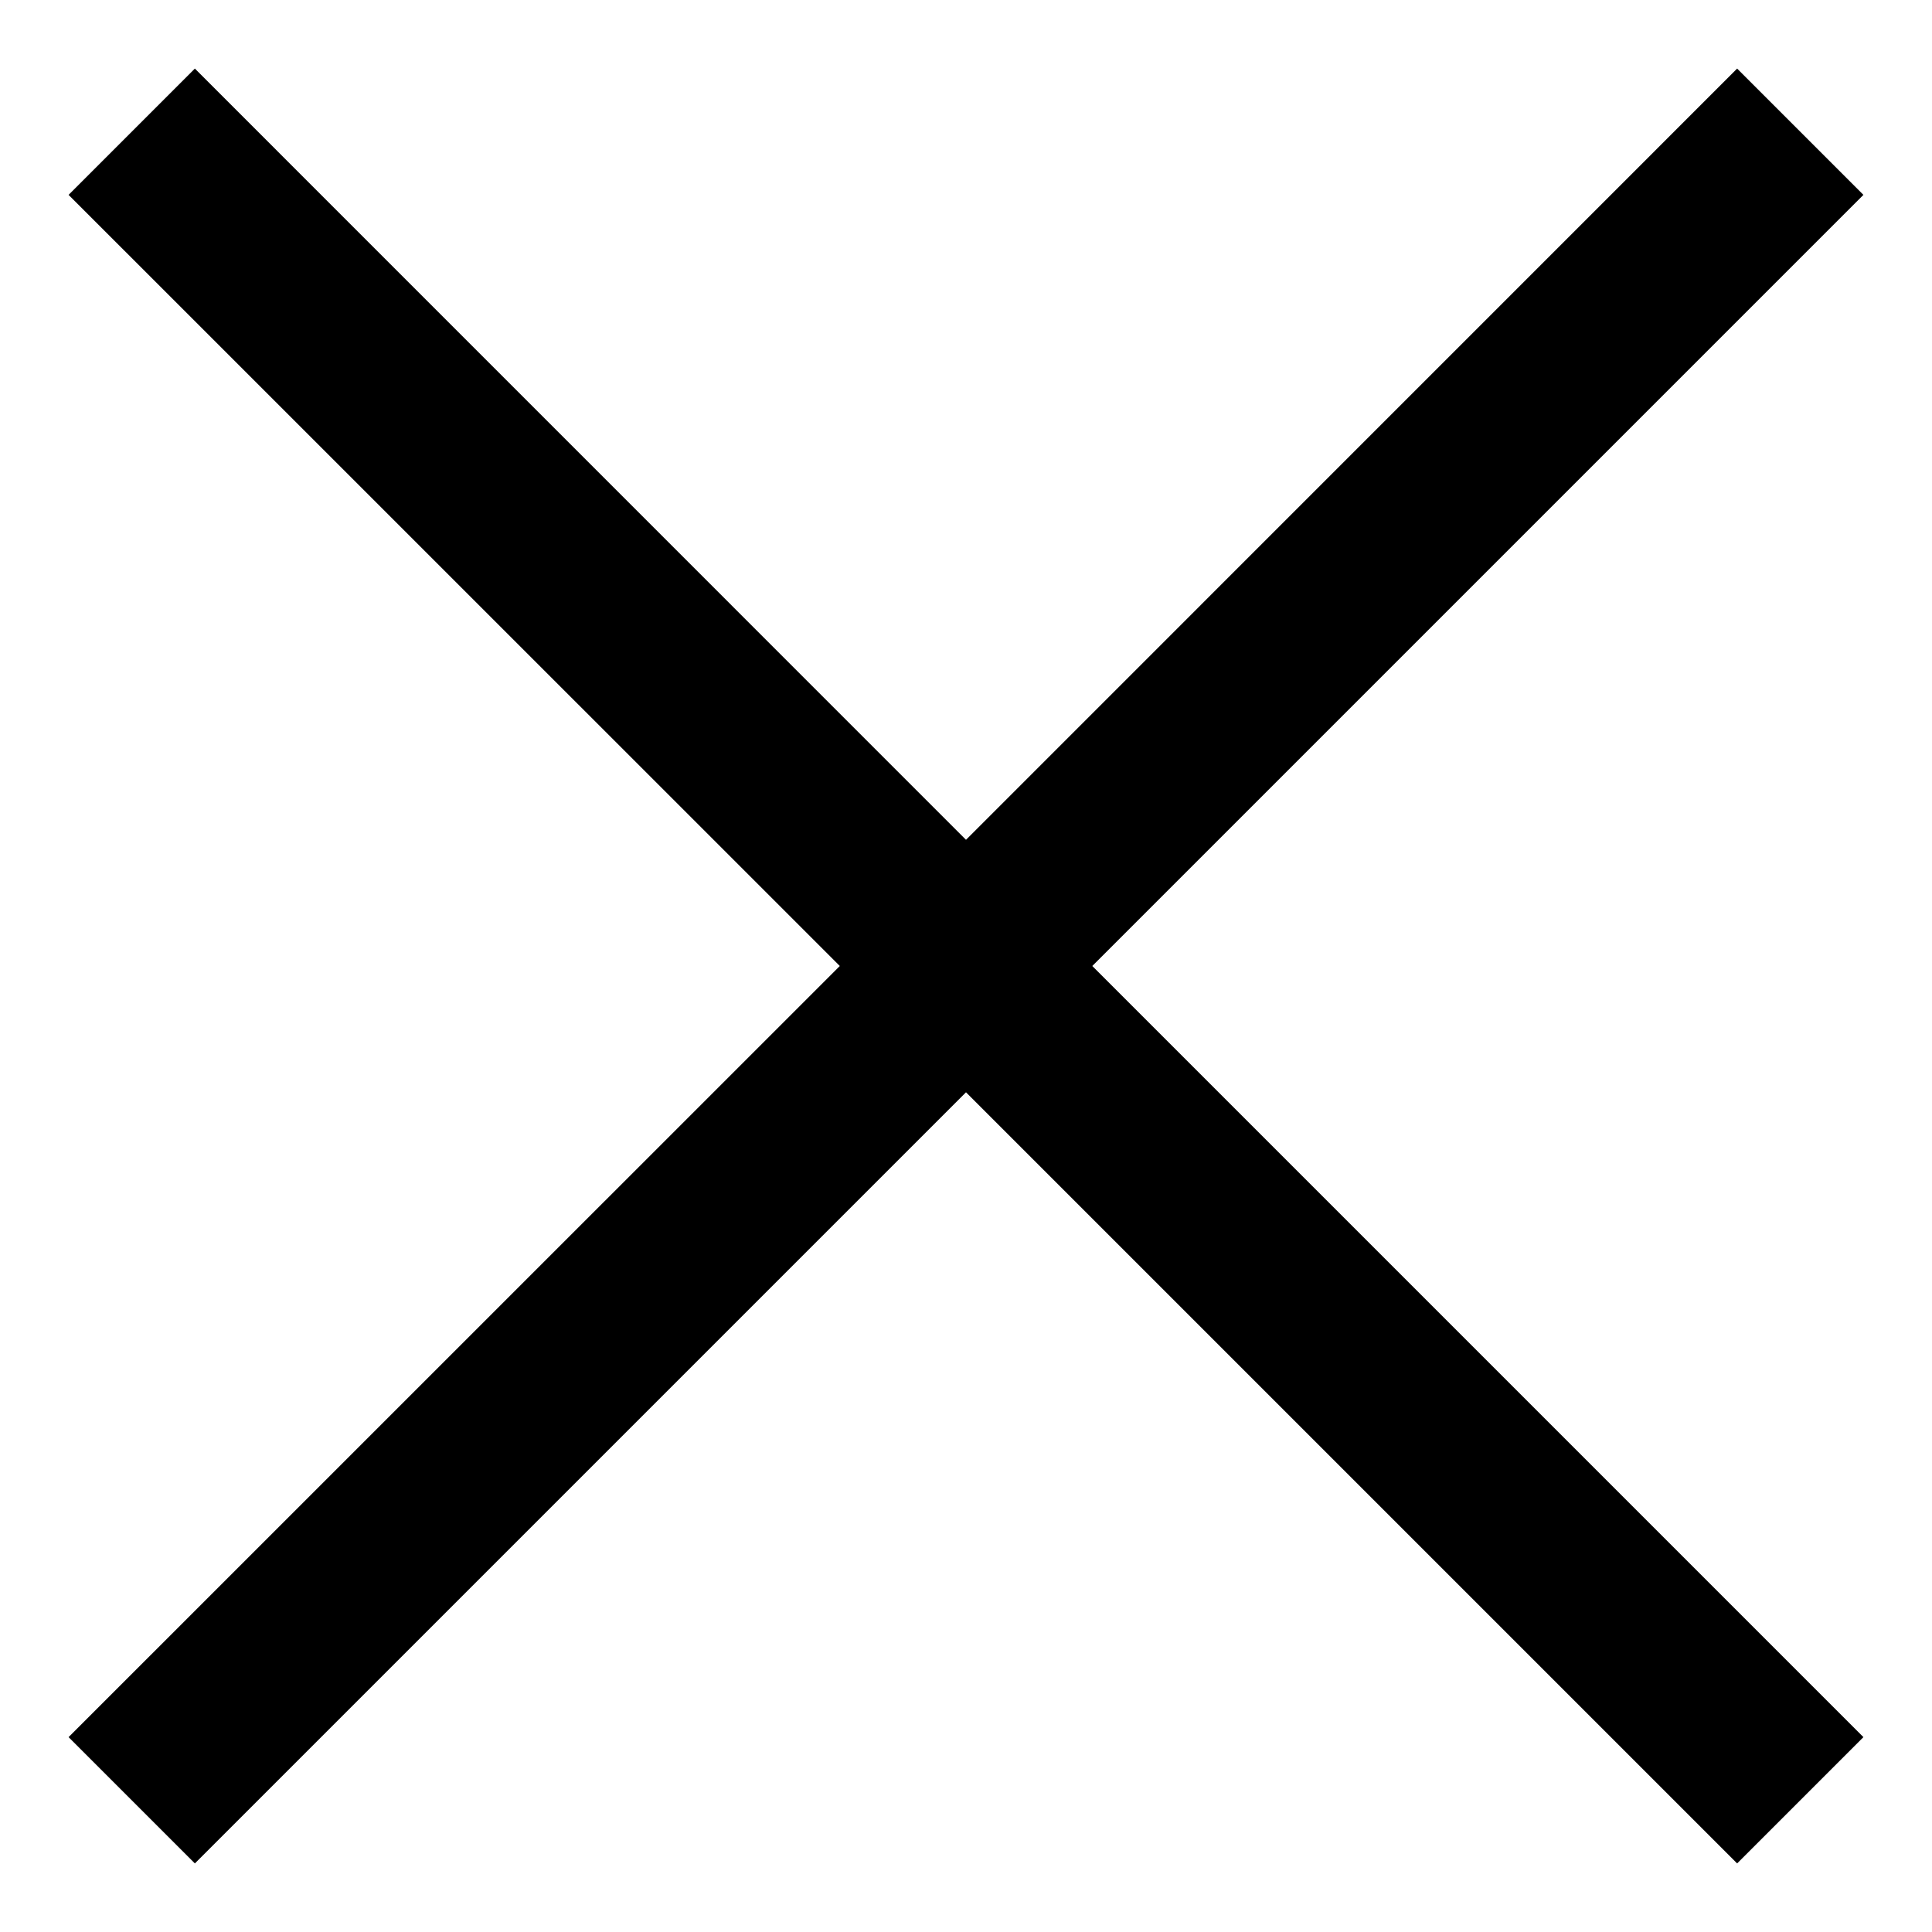
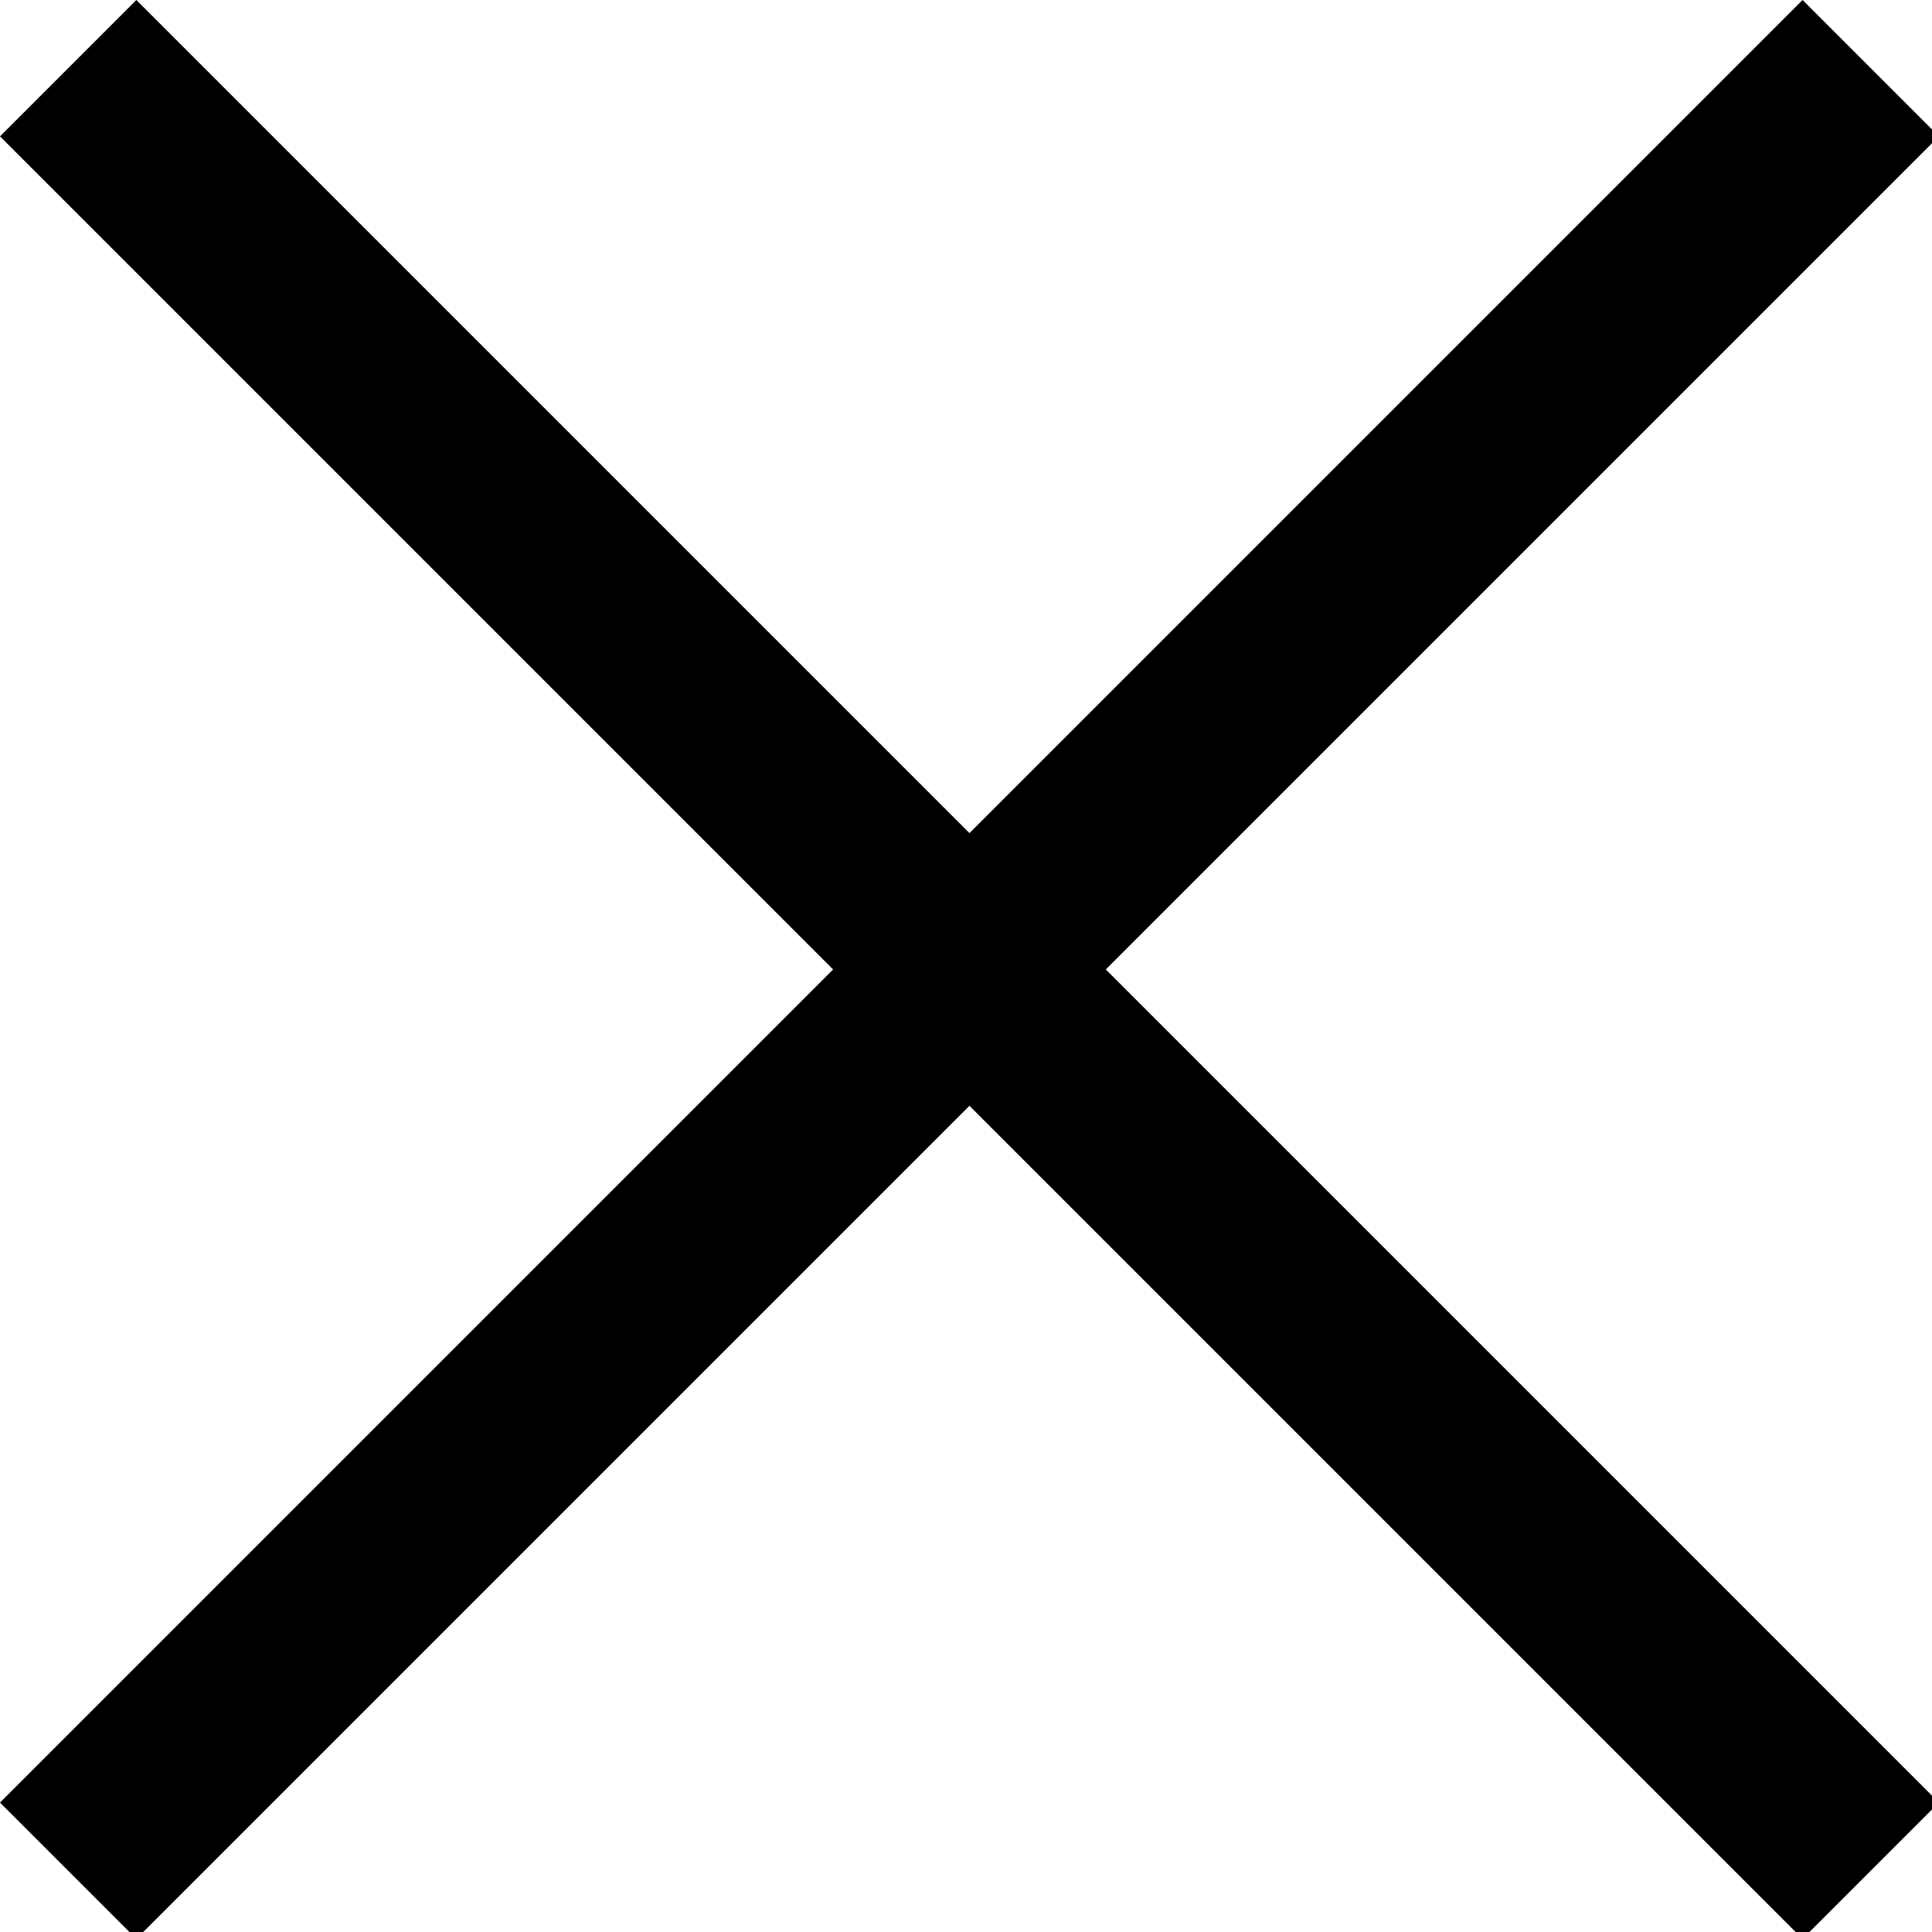
- <svg xmlns="http://www.w3.org/2000/svg" width="22" height="22" viewBox="0 0 22 22">
-   <polygon points="2.219 .781 .781 2.219 9.563 11 .781 19.781 2.219 21.219 11 12.438 19.781 21.219 21.219 19.781 12.438 11 21.219 2.219 19.781 .781 11 9.563" />
+ <svg xmlns="http://www.w3.org/2000/svg" width="14px" height="14px" viewBox="0 0 14 14" version="1.1">
+   <g id="UI-Elements" stroke="none" stroke-width="1" fill="none" fill-rule="evenodd">
+     <g id="[UI]-Icons" transform="translate(-591, -446)">
+       <g id="times-solid" transform="translate(587, 442)">
+         <polygon id="Path" fill="#000000" fill-rule="nonzero" points="4.988 4 4 4.988 10.037 11.025 4 17.062 4.988 18.05 11.025 12.013 17.062 18.05 18.05 17.062 12.013 11.025 18.05 4.988 17.062 4 11.025 10.037" />
+         <polygon id="Path" points="0 0 22 0 22 22 0 22" />
+       </g>
+     </g>
+   </g>
</svg>
